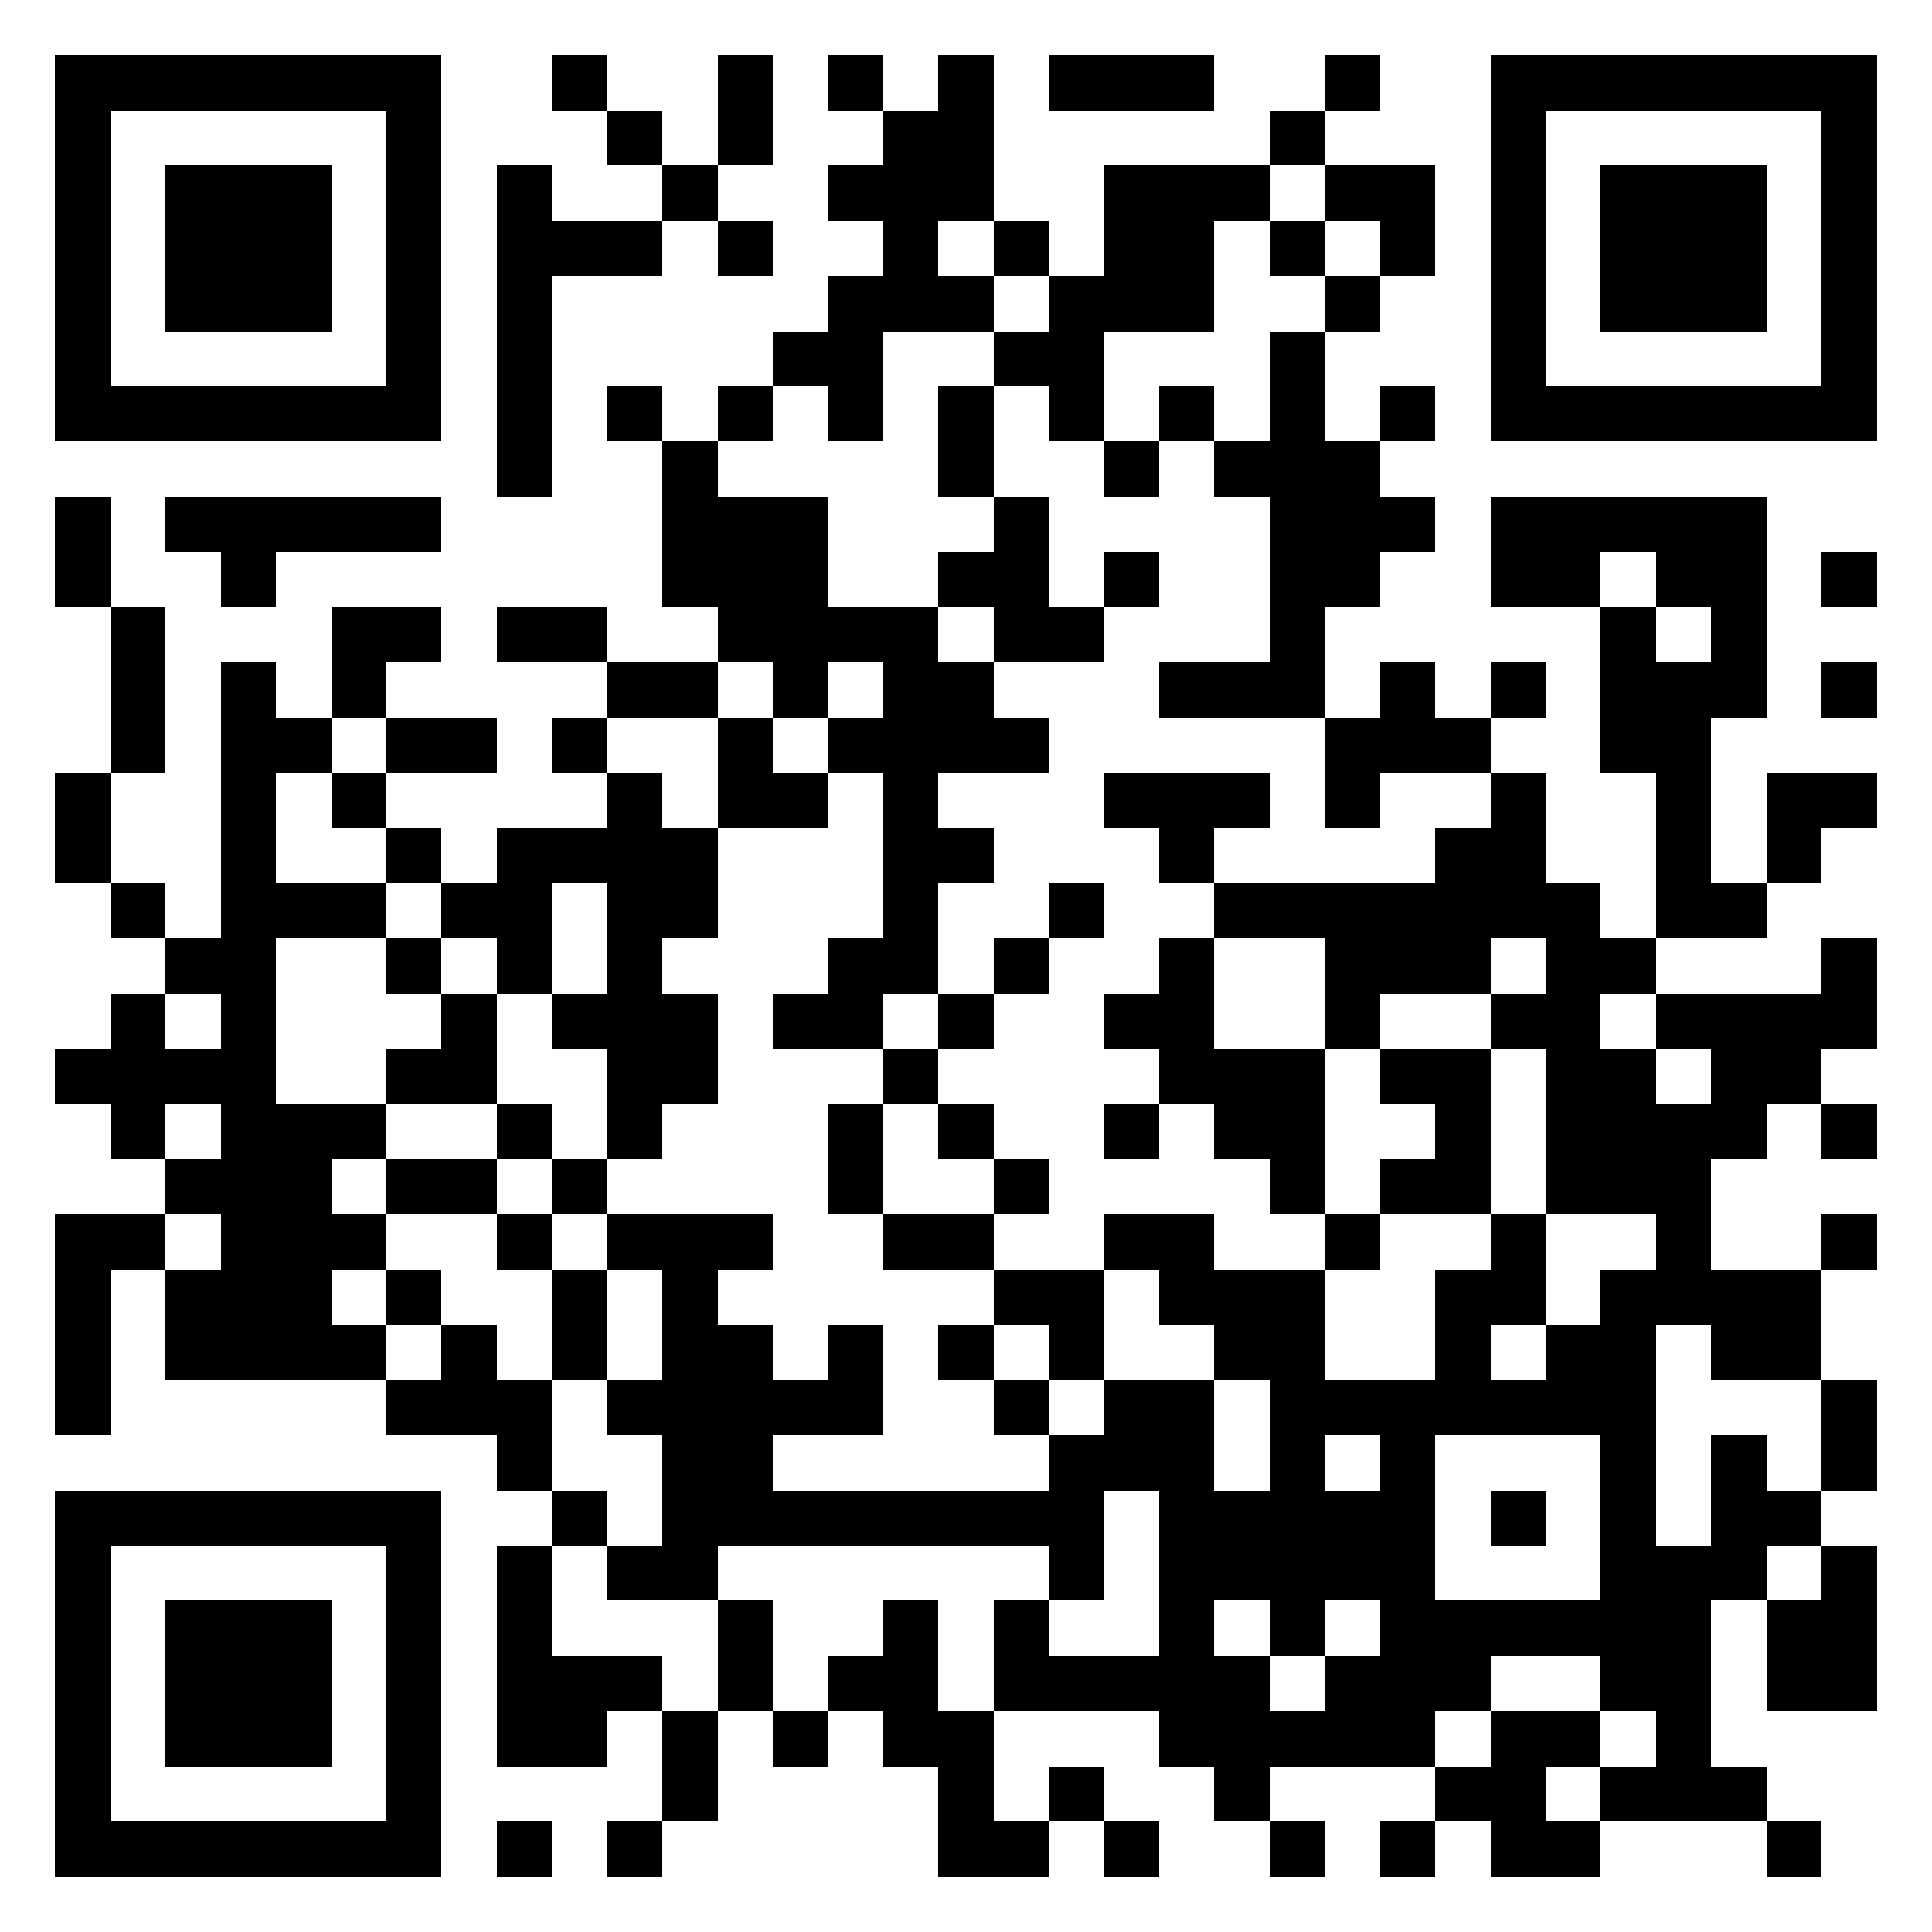
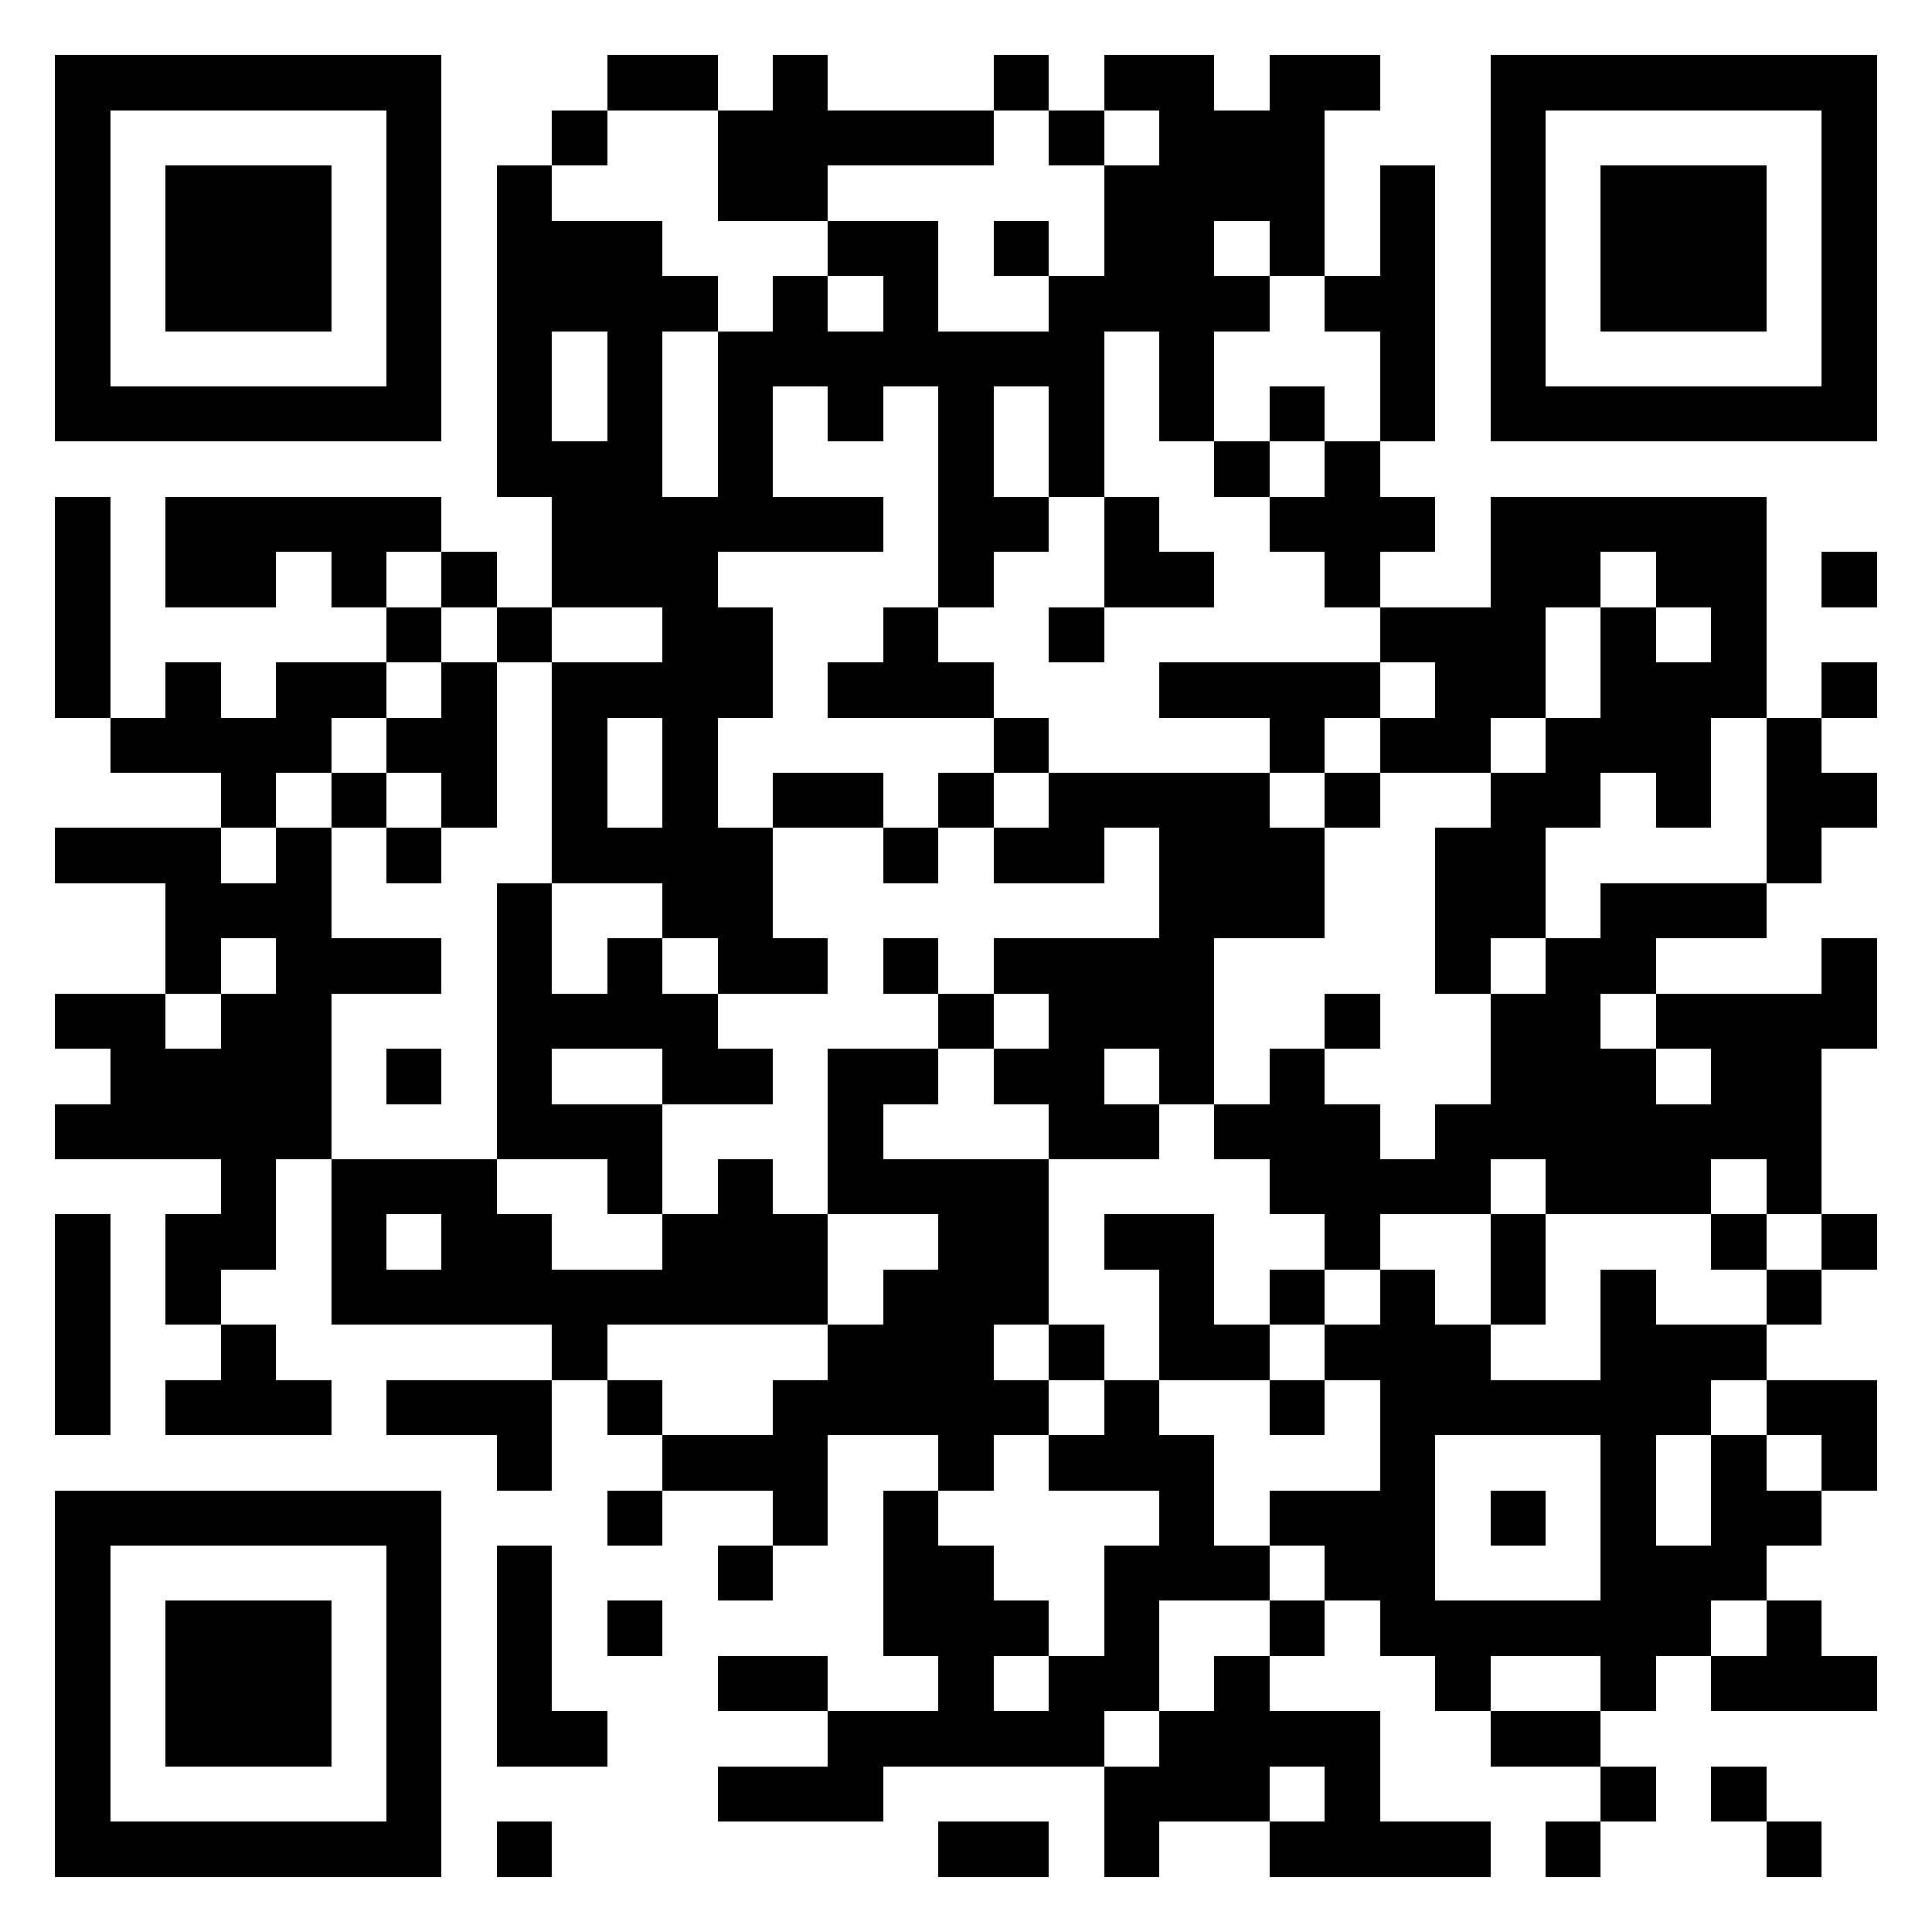
<svg xmlns="http://www.w3.org/2000/svg" viewBox="0 0 35 35" shape-rendering="crispEdges">
  <path fill="#ffffff" d="M0 0h35v35H0z" />
-   <path stroke="#000000" d="M1 1.5h7m2 0h1m2 0h1m1 0h1m1 0h1m1 0h3m2 0h1m2 0h7M1 2.5h1m5 0h1m3 0h1m1 0h1m2 0h2m5 0h1m3 0h1m5 0h1M1 3.5h1m1 0h3m1 0h1m1 0h1m2 0h1m2 0h3m2 0h3m1 0h2m1 0h1m1 0h3m1 0h1M1 4.5h1m1 0h3m1 0h1m1 0h3m1 0h1m2 0h1m1 0h1m1 0h2m1 0h1m1 0h1m1 0h1m1 0h3m1 0h1M1 5.5h1m1 0h3m1 0h1m1 0h1m5 0h3m1 0h3m2 0h1m2 0h1m1 0h3m1 0h1M1 6.5h1m5 0h1m1 0h1m4 0h2m2 0h2m3 0h1m3 0h1m5 0h1M1 7.5h7m1 0h1m1 0h1m1 0h1m1 0h1m1 0h1m1 0h1m1 0h1m1 0h1m1 0h1m1 0h7M9 8.5h1m2 0h1m4 0h1m2 0h1m1 0h3M1 9.5h1m1 0h5m4 0h3m3 0h1m4 0h3m1 0h5M1 10.5h1m2 0h1m7 0h3m2 0h2m1 0h1m2 0h2m2 0h2m1 0h2m1 0h1M2 11.5h1m3 0h2m1 0h2m2 0h4m1 0h2m3 0h1m5 0h1m1 0h1M2 12.5h1m1 0h1m1 0h1m4 0h2m1 0h1m1 0h2m3 0h3m1 0h1m1 0h1m1 0h3m1 0h1M2 13.5h1m1 0h2m1 0h2m1 0h1m2 0h1m1 0h4m5 0h3m2 0h2M1 14.5h1m2 0h1m1 0h1m4 0h1m1 0h2m1 0h1m3 0h3m1 0h1m2 0h1m2 0h1m1 0h2M1 15.5h1m2 0h1m2 0h1m1 0h4m3 0h2m3 0h1m4 0h2m2 0h1m1 0h1M2 16.5h1m1 0h3m1 0h2m1 0h2m3 0h1m2 0h1m2 0h7m1 0h2M3 17.5h2m2 0h1m1 0h1m1 0h1m3 0h2m1 0h1m2 0h1m2 0h3m1 0h2m3 0h1M2 18.5h1m1 0h1m3 0h1m1 0h3m1 0h2m1 0h1m2 0h2m2 0h1m2 0h2m1 0h4M1 19.5h4m2 0h2m2 0h2m3 0h1m4 0h3m1 0h2m1 0h2m1 0h2M2 20.5h1m1 0h3m2 0h1m1 0h1m3 0h1m1 0h1m2 0h1m1 0h2m2 0h1m1 0h4m1 0h1M3 21.5h3m1 0h2m1 0h1m4 0h1m2 0h1m4 0h1m1 0h2m1 0h3M1 22.5h2m1 0h3m2 0h1m1 0h3m2 0h2m2 0h2m2 0h1m2 0h1m2 0h1m2 0h1M1 23.5h1m1 0h3m1 0h1m2 0h1m1 0h1m5 0h2m1 0h3m2 0h2m1 0h4M1 24.5h1m1 0h4m1 0h1m1 0h1m1 0h2m1 0h1m1 0h1m1 0h1m2 0h2m2 0h1m1 0h2m1 0h2M1 25.5h1m5 0h3m1 0h5m2 0h1m1 0h2m1 0h7m3 0h1M9 26.5h1m2 0h2m5 0h3m1 0h1m1 0h1m3 0h1m1 0h1m1 0h1M1 27.5h7m2 0h1m1 0h8m1 0h5m1 0h1m1 0h1m1 0h2M1 28.5h1m5 0h1m1 0h1m1 0h2m6 0h1m1 0h5m3 0h3m1 0h1M1 29.5h1m1 0h3m1 0h1m1 0h1m3 0h1m2 0h1m1 0h1m2 0h1m1 0h1m1 0h6m1 0h2M1 30.5h1m1 0h3m1 0h1m1 0h3m1 0h1m1 0h2m1 0h5m1 0h3m2 0h2m1 0h2M1 31.5h1m1 0h3m1 0h1m1 0h2m1 0h1m1 0h1m1 0h2m3 0h5m1 0h2m1 0h1M1 32.5h1m5 0h1m4 0h1m4 0h1m1 0h1m2 0h1m3 0h2m1 0h3M1 33.5h7m1 0h1m1 0h1m5 0h2m1 0h1m2 0h1m1 0h1m1 0h2m3 0h1" />
+   <path stroke="#000000" d="M1 1.5h7m3 0h2m1 0h1m3 0h1m1 0h2m1 0h2m2 0h7M1 2.5h1m5 0h1m2 0h1m2 0h5m1 0h1m1 0h3m3 0h1m5 0h1M1 3.5h1m1 0h3m1 0h1m1 0h1m3 0h2m5 0h4m1 0h1m1 0h1m1 0h3m1 0h1M1 4.5h1m1 0h3m1 0h1m1 0h3m3 0h2m1 0h1m1 0h2m1 0h1m1 0h1m1 0h1m1 0h3m1 0h1M1 5.5h1m1 0h3m1 0h1m1 0h4m1 0h1m1 0h1m2 0h4m1 0h2m1 0h1m1 0h3m1 0h1M1 6.5h1m5 0h1m1 0h1m1 0h1m1 0h7m1 0h1m3 0h1m1 0h1m5 0h1M1 7.5h7m1 0h1m1 0h1m1 0h1m1 0h1m1 0h1m1 0h1m1 0h1m1 0h1m1 0h1m1 0h7M9 8.5h3m1 0h1m3 0h1m1 0h1m2 0h1m1 0h1M1 9.5h1m1 0h5m2 0h6m1 0h2m1 0h1m2 0h3m1 0h5M1 10.5h1m1 0h2m1 0h1m1 0h1m1 0h3m4 0h1m2 0h2m2 0h1m2 0h2m1 0h2m1 0h1M1 11.5h1m5 0h1m1 0h1m2 0h2m2 0h1m2 0h1m5 0h3m1 0h1m1 0h1M1 12.5h1m1 0h1m1 0h2m1 0h1m1 0h4m1 0h3m3 0h4m1 0h2m1 0h3m1 0h1M2 13.5h4m1 0h2m1 0h1m1 0h1m5 0h1m4 0h1m1 0h2m1 0h3m1 0h1M4 14.5h1m1 0h1m1 0h1m1 0h1m1 0h1m1 0h2m1 0h1m1 0h4m1 0h1m2 0h2m1 0h1m1 0h2M1 15.5h3m1 0h1m1 0h1m2 0h4m2 0h1m1 0h2m1 0h3m2 0h2m4 0h1M3 16.5h3m3 0h1m2 0h2m7 0h3m2 0h2m1 0h3M3 17.5h1m1 0h3m1 0h1m1 0h1m1 0h2m1 0h1m1 0h4m4 0h1m1 0h2m3 0h1M1 18.5h2m1 0h2m3 0h4m4 0h1m1 0h3m2 0h1m2 0h2m1 0h4M2 19.5h4m1 0h1m1 0h1m2 0h2m1 0h2m1 0h2m1 0h1m1 0h1m3 0h3m1 0h2M1 20.5h5m3 0h3m3 0h1m3 0h2m1 0h3m1 0h7M4 21.5h1m1 0h3m2 0h1m1 0h1m1 0h4m4 0h4m1 0h3m1 0h1M1 22.5h1m1 0h2m1 0h1m1 0h2m2 0h3m2 0h2m1 0h2m2 0h1m2 0h1m3 0h1m1 0h1M1 23.5h1m1 0h1m2 0h9m1 0h3m2 0h1m1 0h1m1 0h1m1 0h1m1 0h1m2 0h1M1 24.5h1m2 0h1m5 0h1m4 0h3m1 0h1m1 0h2m1 0h3m2 0h3M1 25.5h1m1 0h3m1 0h3m1 0h1m2 0h5m1 0h1m2 0h1m1 0h6m1 0h2M9 26.5h1m2 0h3m2 0h1m1 0h3m3 0h1m3 0h1m1 0h1m1 0h1M1 27.5h7m3 0h1m2 0h1m1 0h1m4 0h1m1 0h3m1 0h1m1 0h1m1 0h2M1 28.5h1m5 0h1m1 0h1m3 0h1m2 0h2m2 0h3m1 0h2m3 0h3M1 29.5h1m1 0h3m1 0h1m1 0h1m1 0h1m4 0h3m1 0h1m2 0h1m1 0h6m1 0h1M1 30.5h1m1 0h3m1 0h1m1 0h1m3 0h2m2 0h1m1 0h2m1 0h1m3 0h1m2 0h1m1 0h3M1 31.5h1m1 0h3m1 0h1m1 0h2m4 0h5m1 0h4m2 0h2M1 32.5h1m5 0h1m5 0h3m4 0h3m1 0h1m4 0h1m1 0h1M1 33.5h7m1 0h1m7 0h2m1 0h1m2 0h4m1 0h1m3 0h1" />
</svg>
